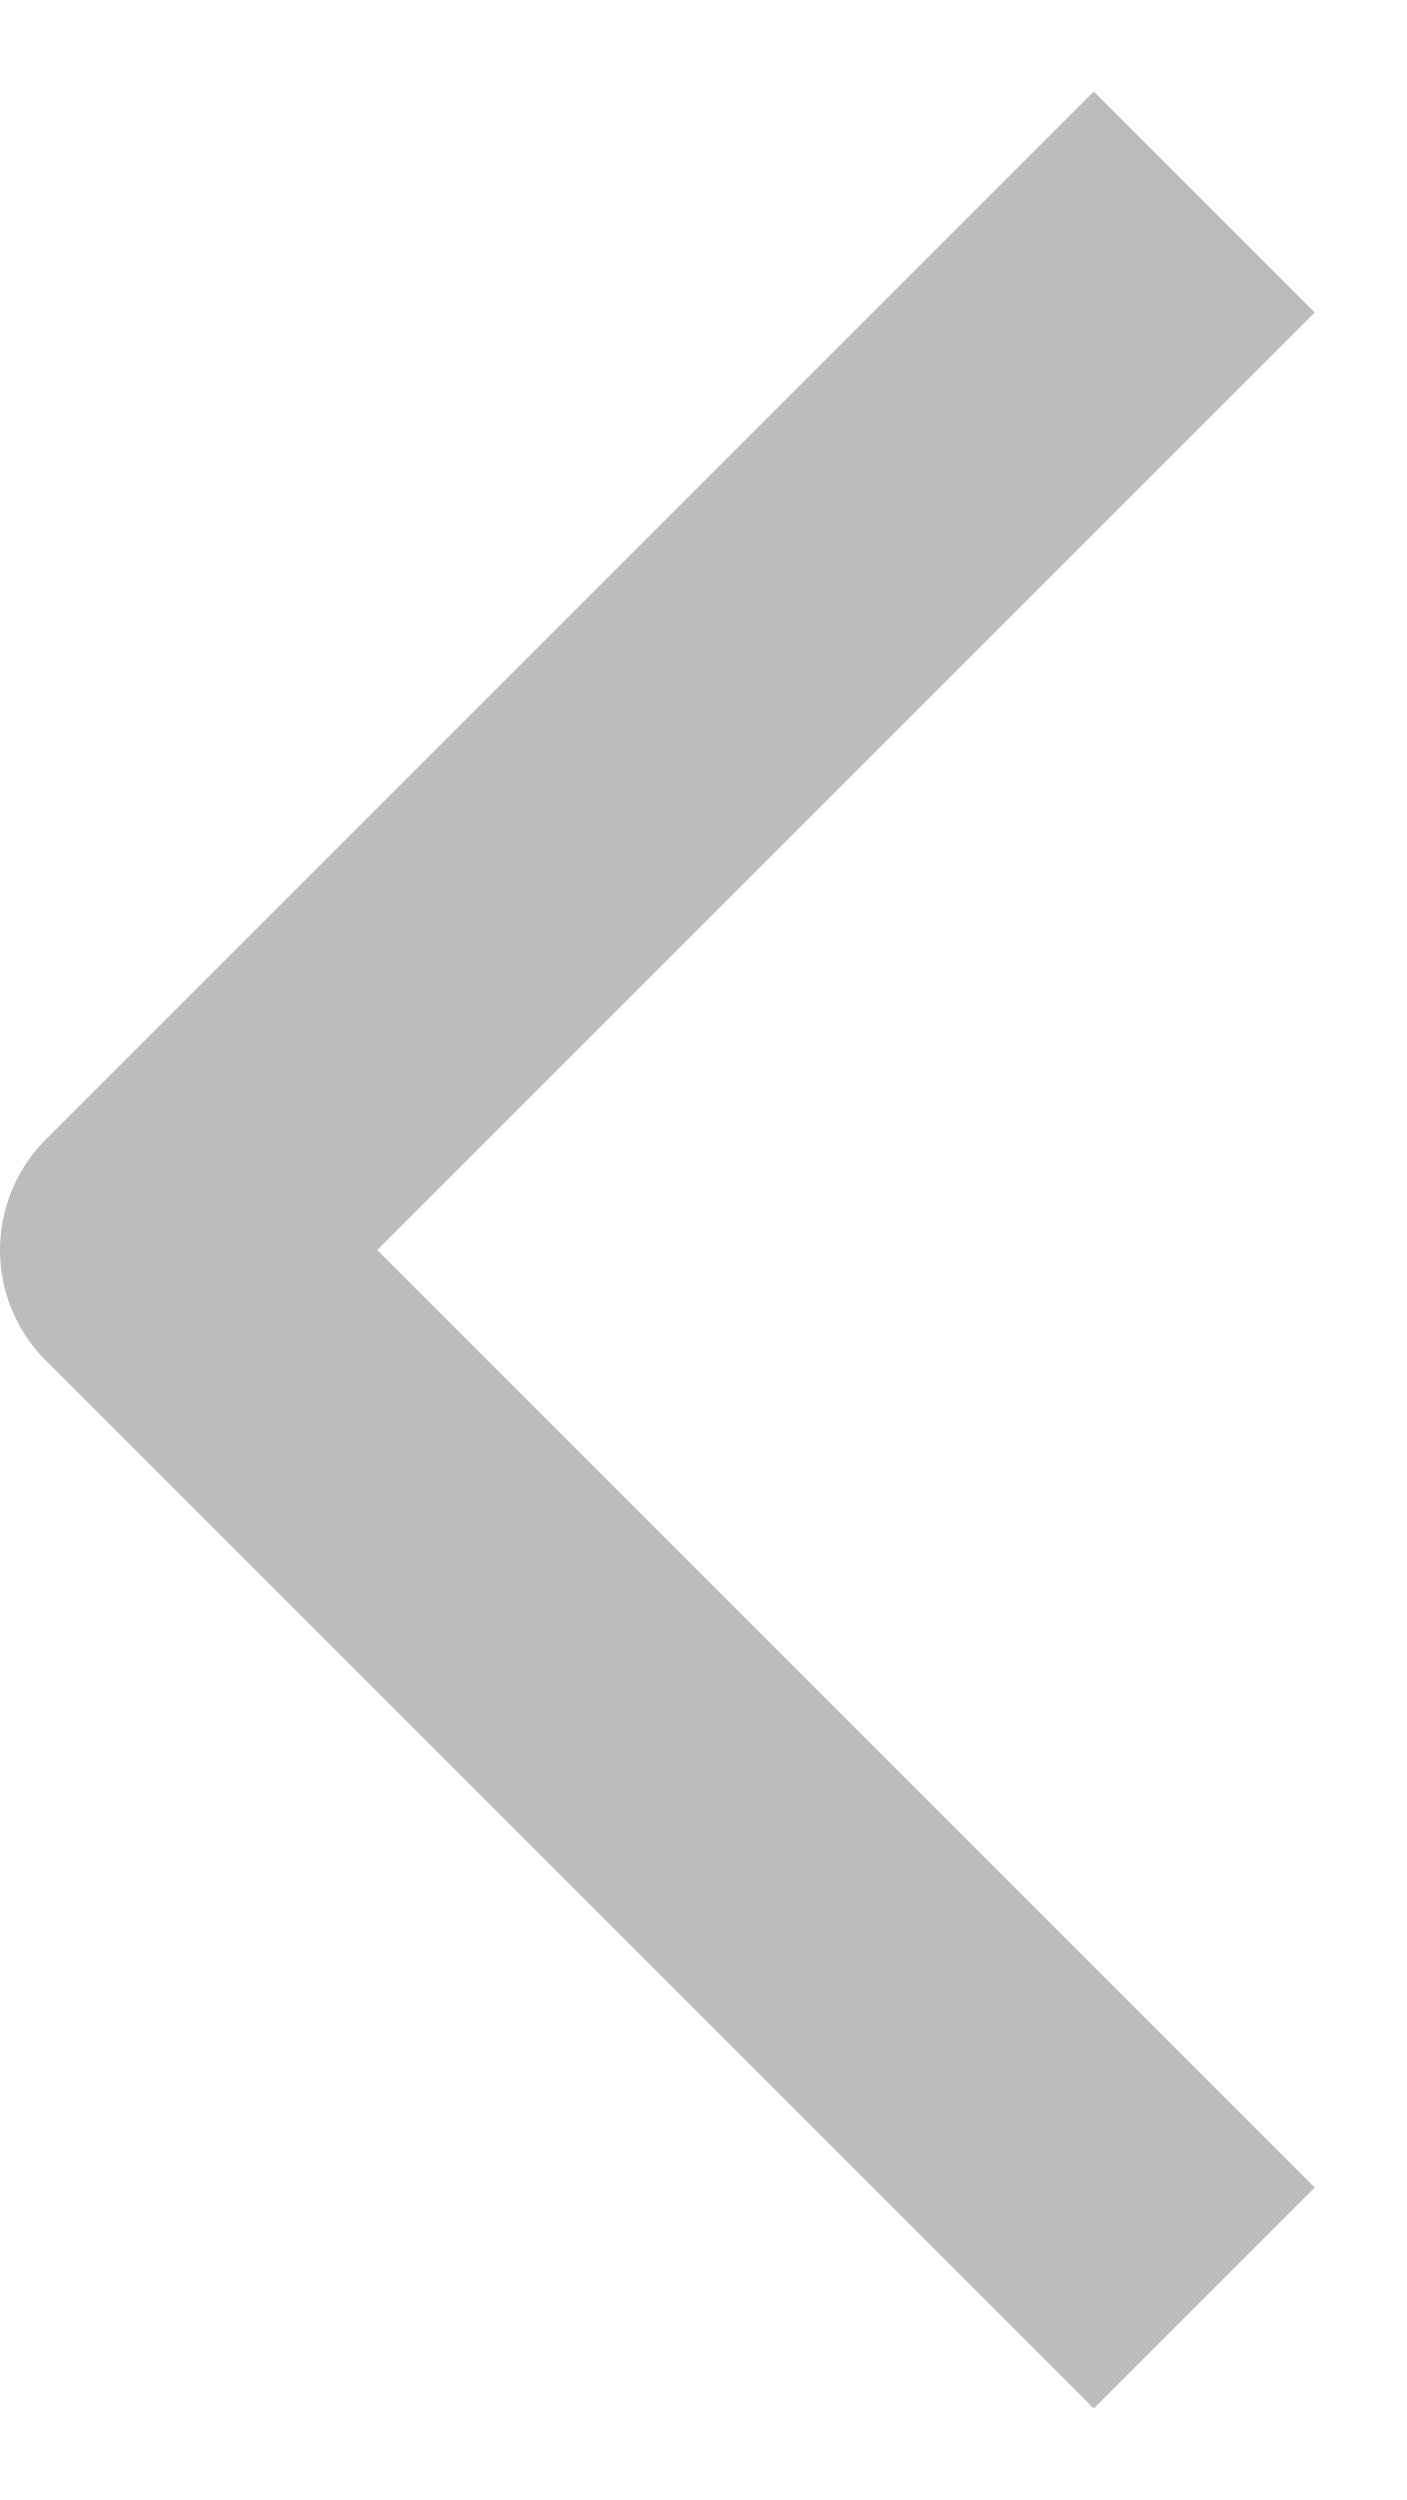
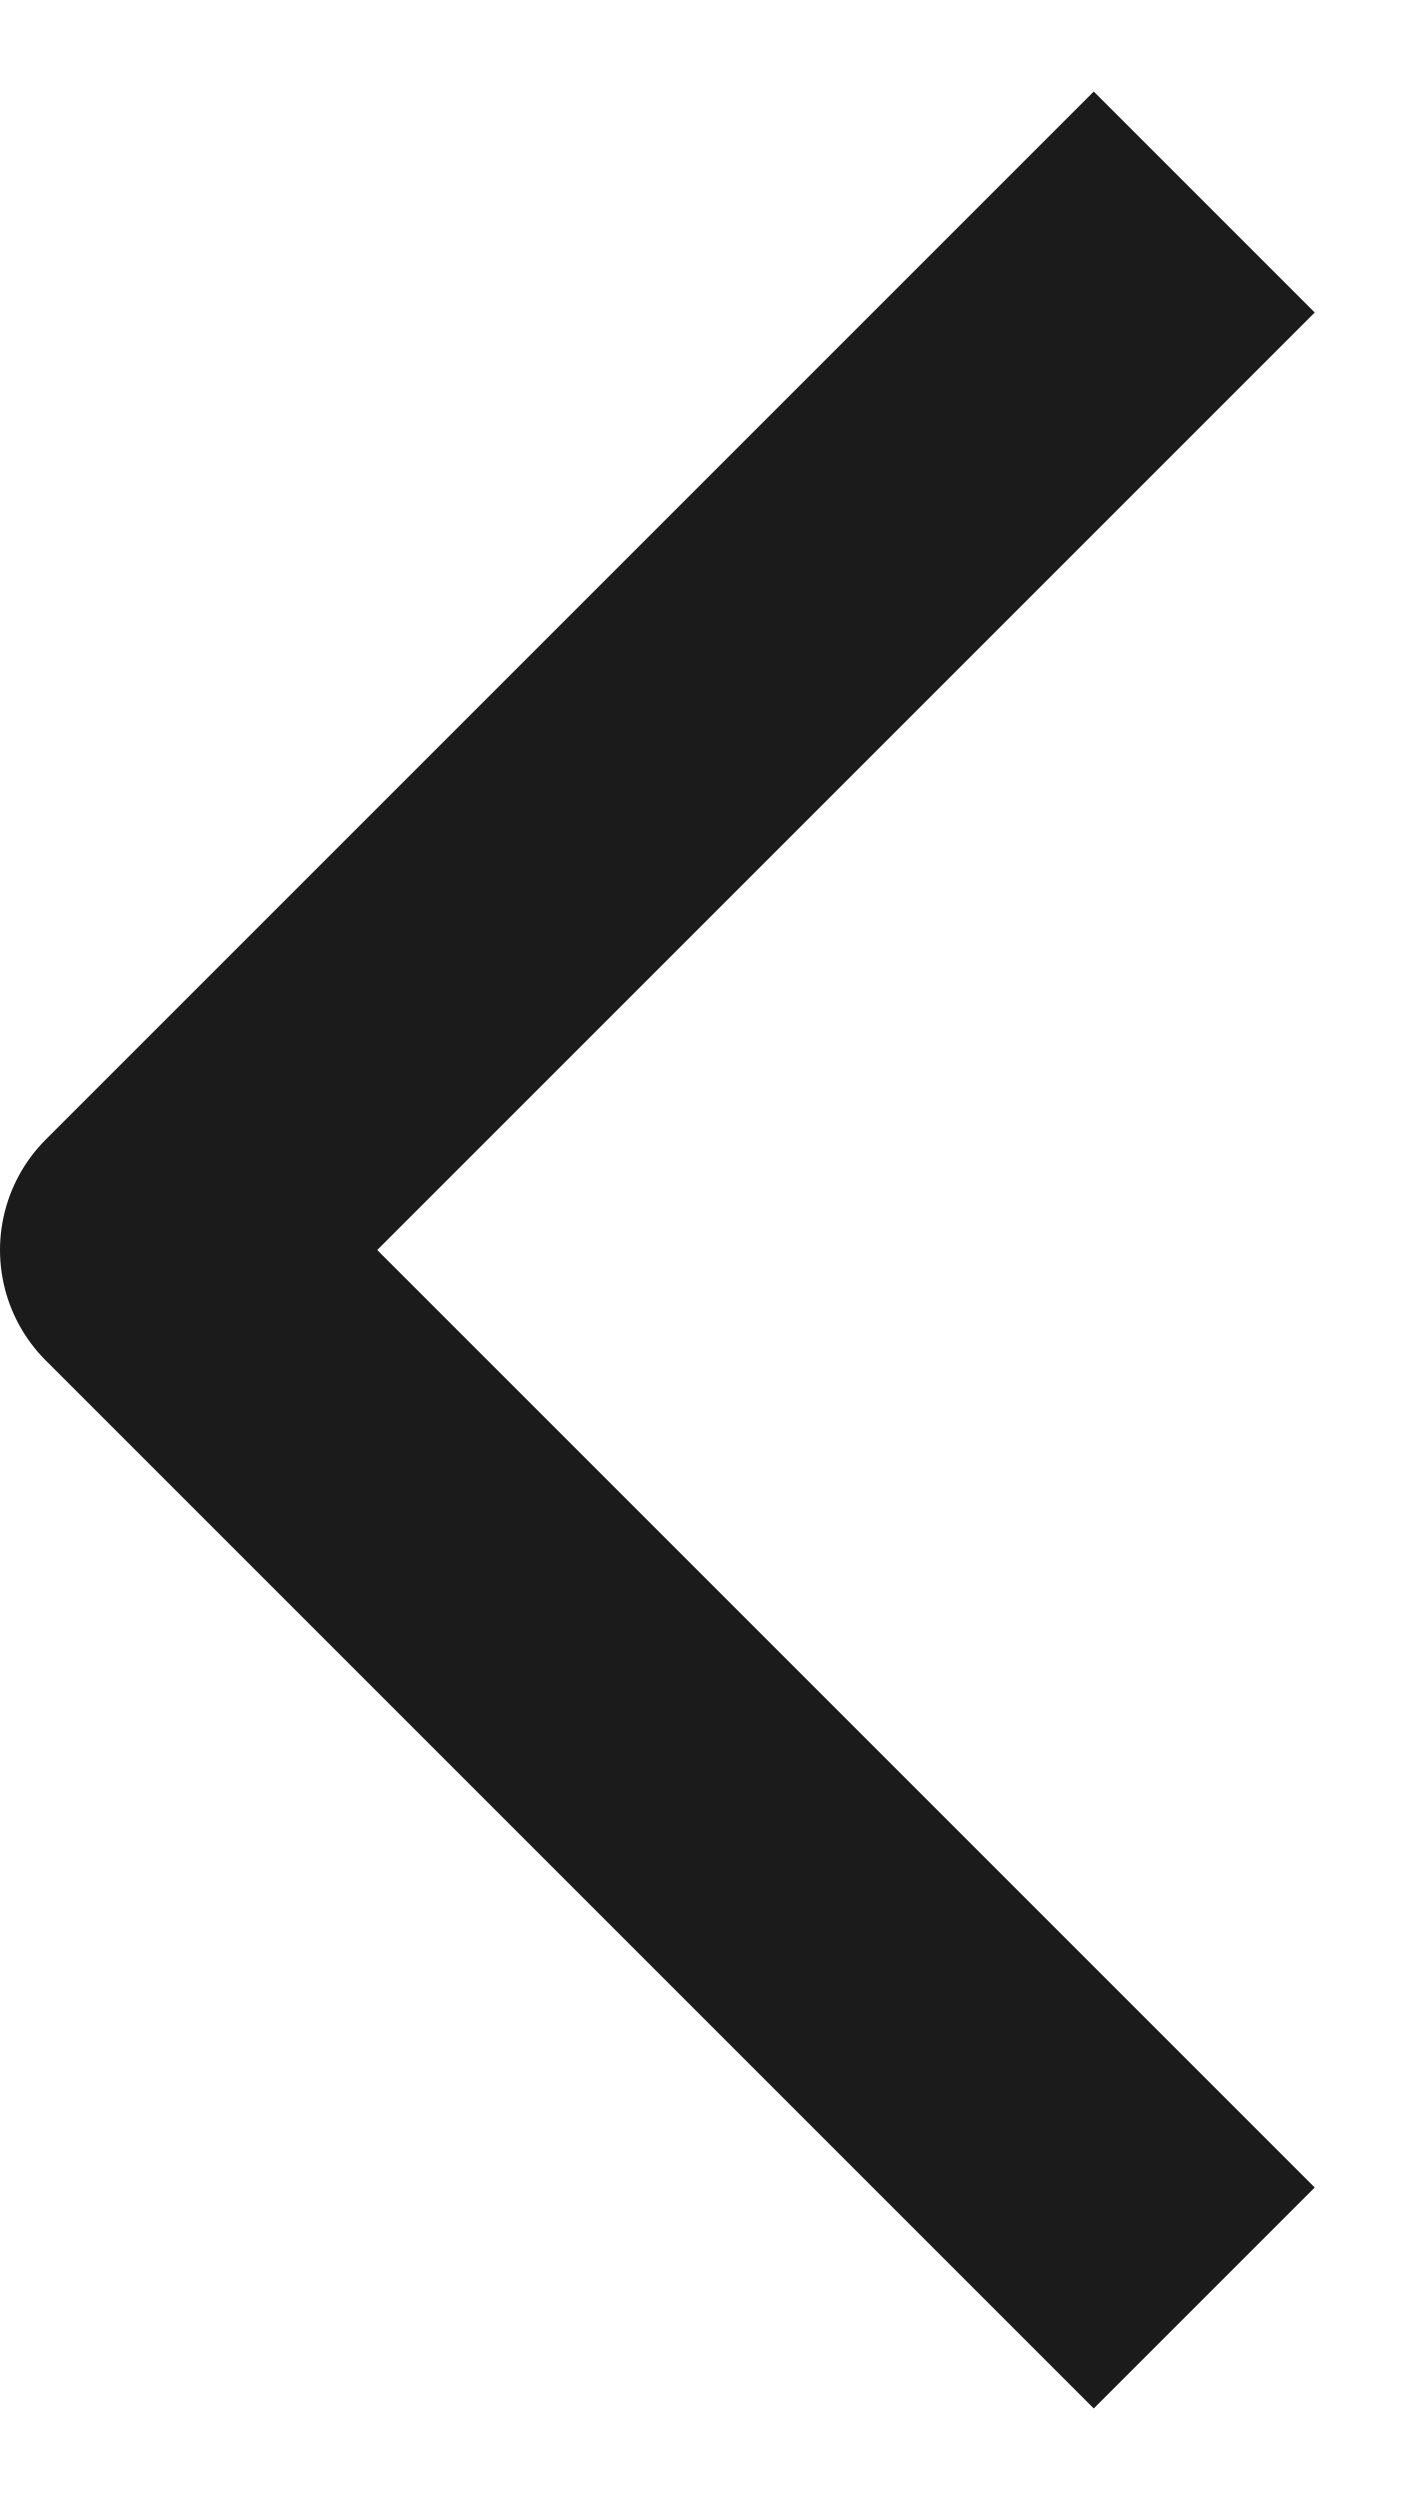
<svg xmlns="http://www.w3.org/2000/svg" width="9" height="16" viewBox="0 0 9 16" fill="none">
-   <path d="M7 14L1 8L7 2" stroke="#BCBCBC" stroke-width="2" stroke-linecap="square" stroke-linejoin="round" />
+   <path d="M7 14L1 8L7 2" stroke="#1B1B1B" stroke-width="2" stroke-linecap="square" stroke-linejoin="round" />
</svg>
